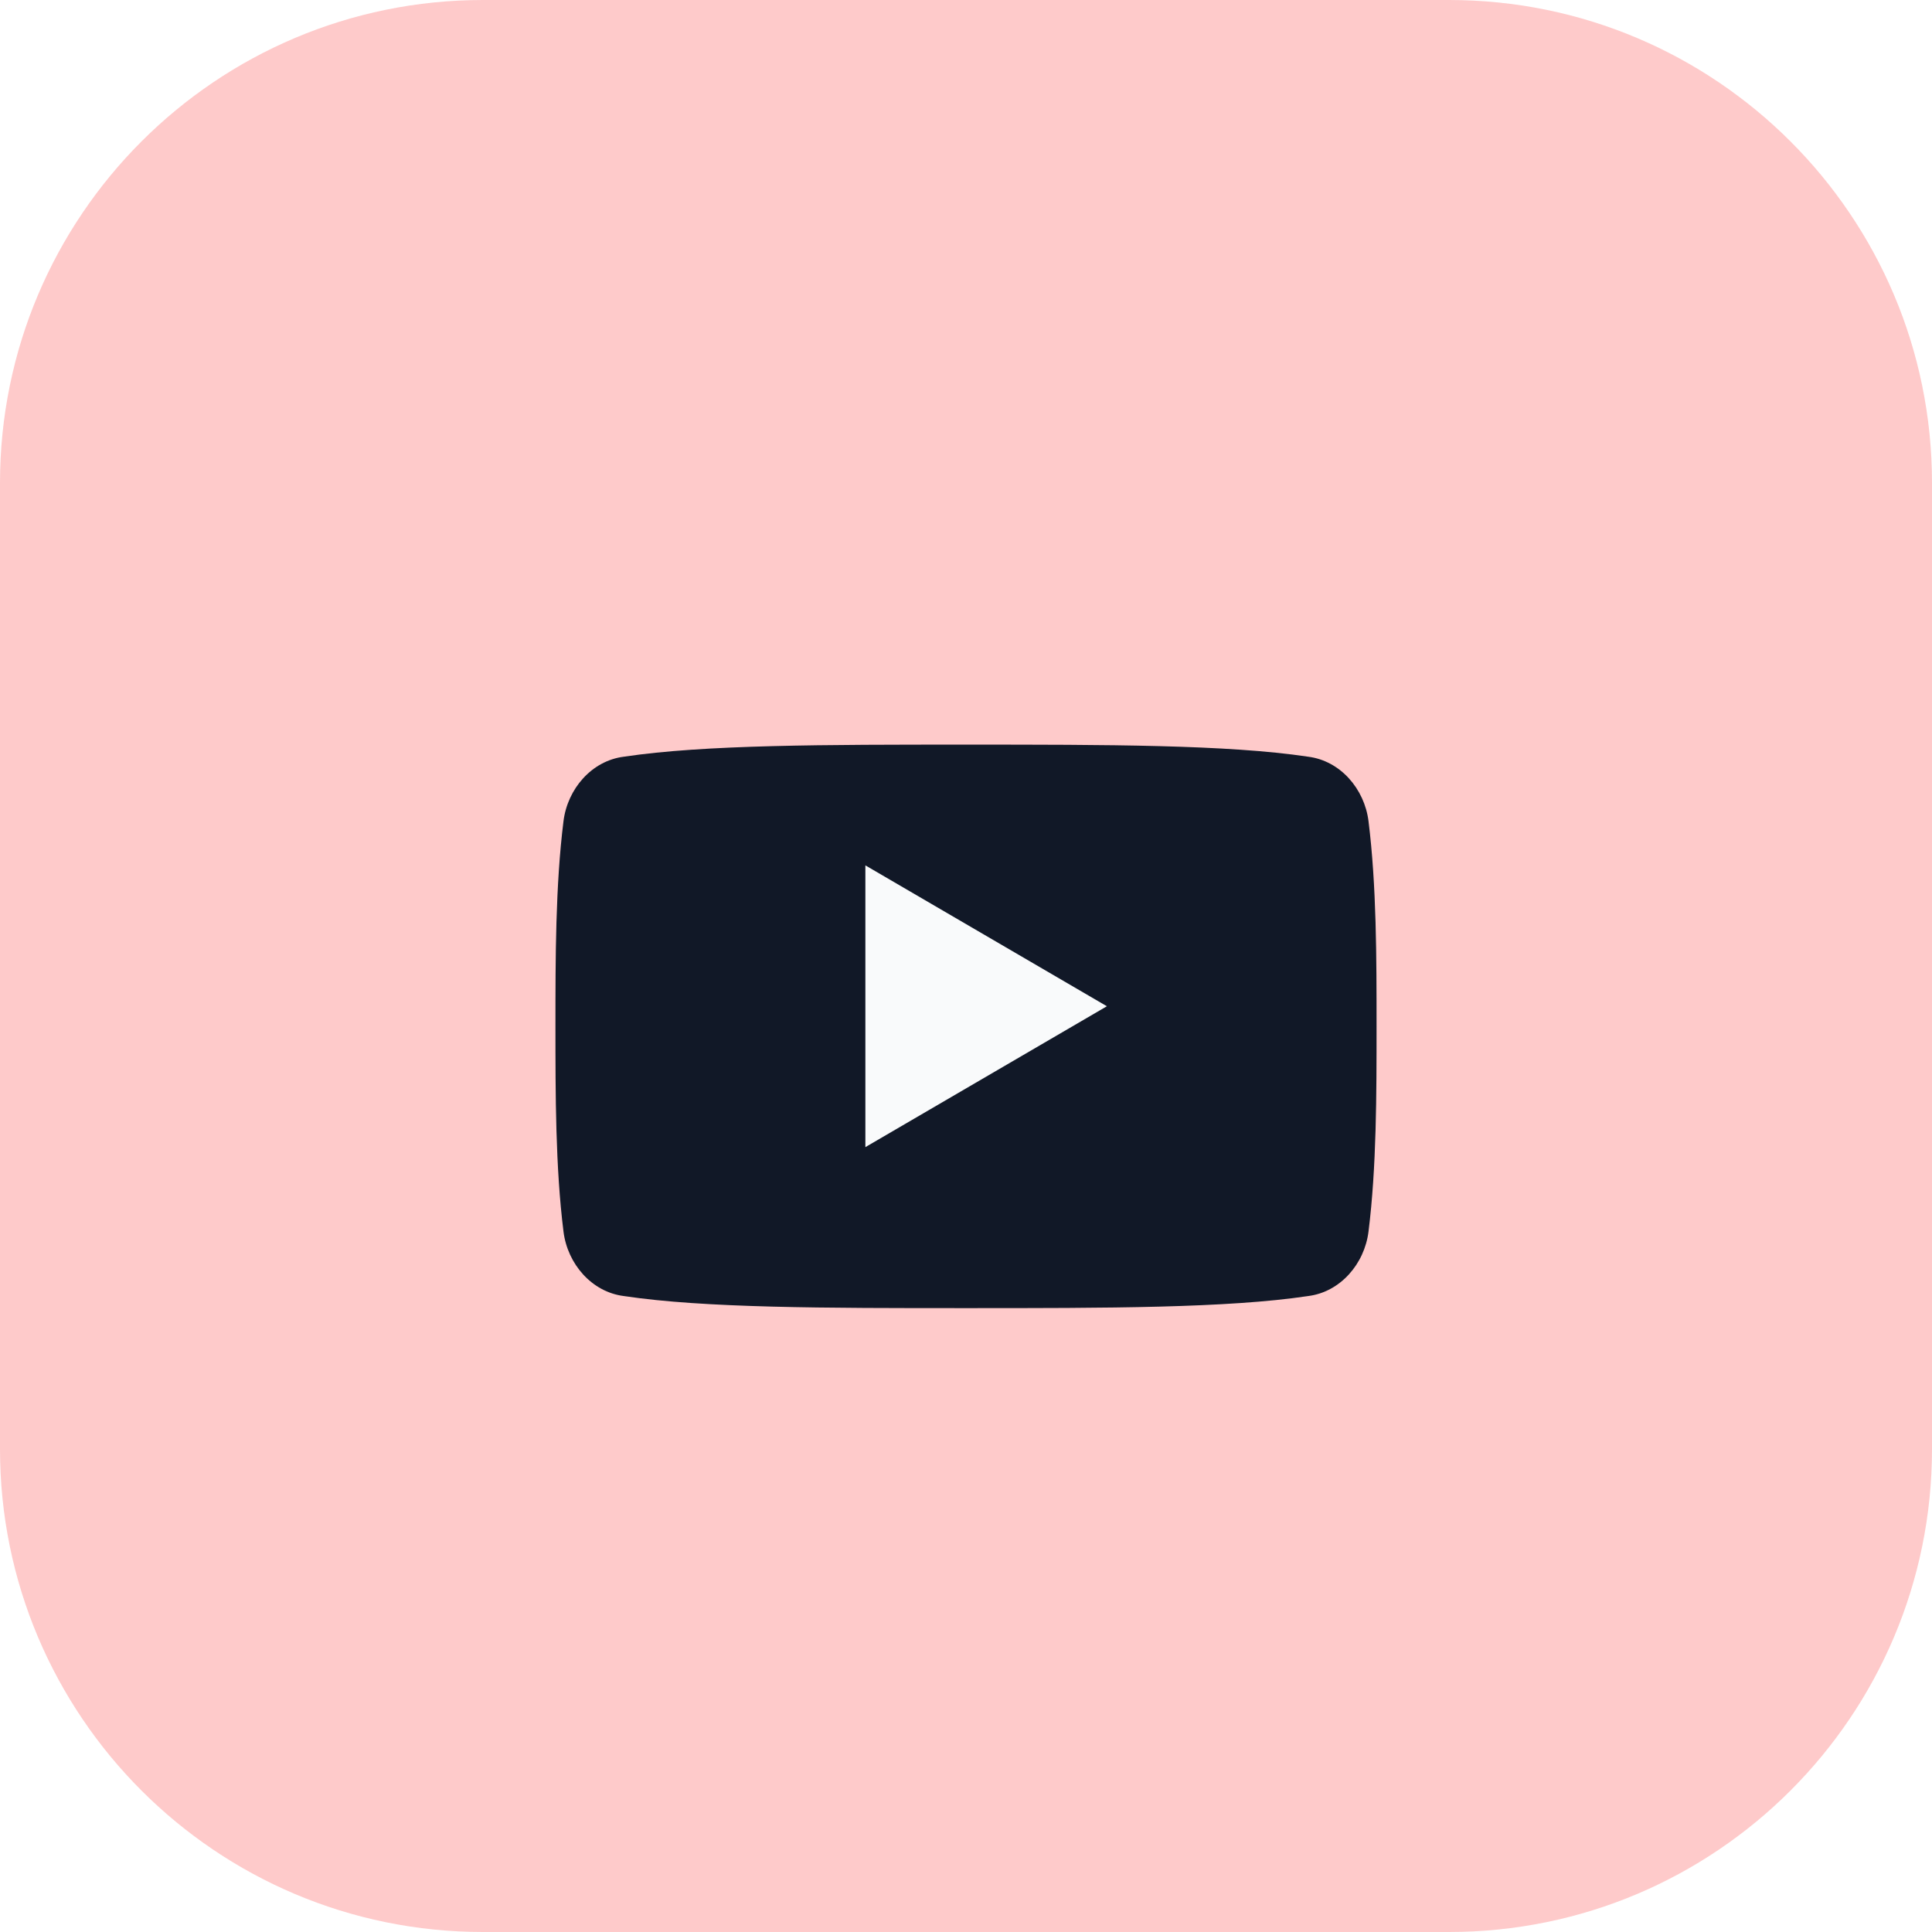
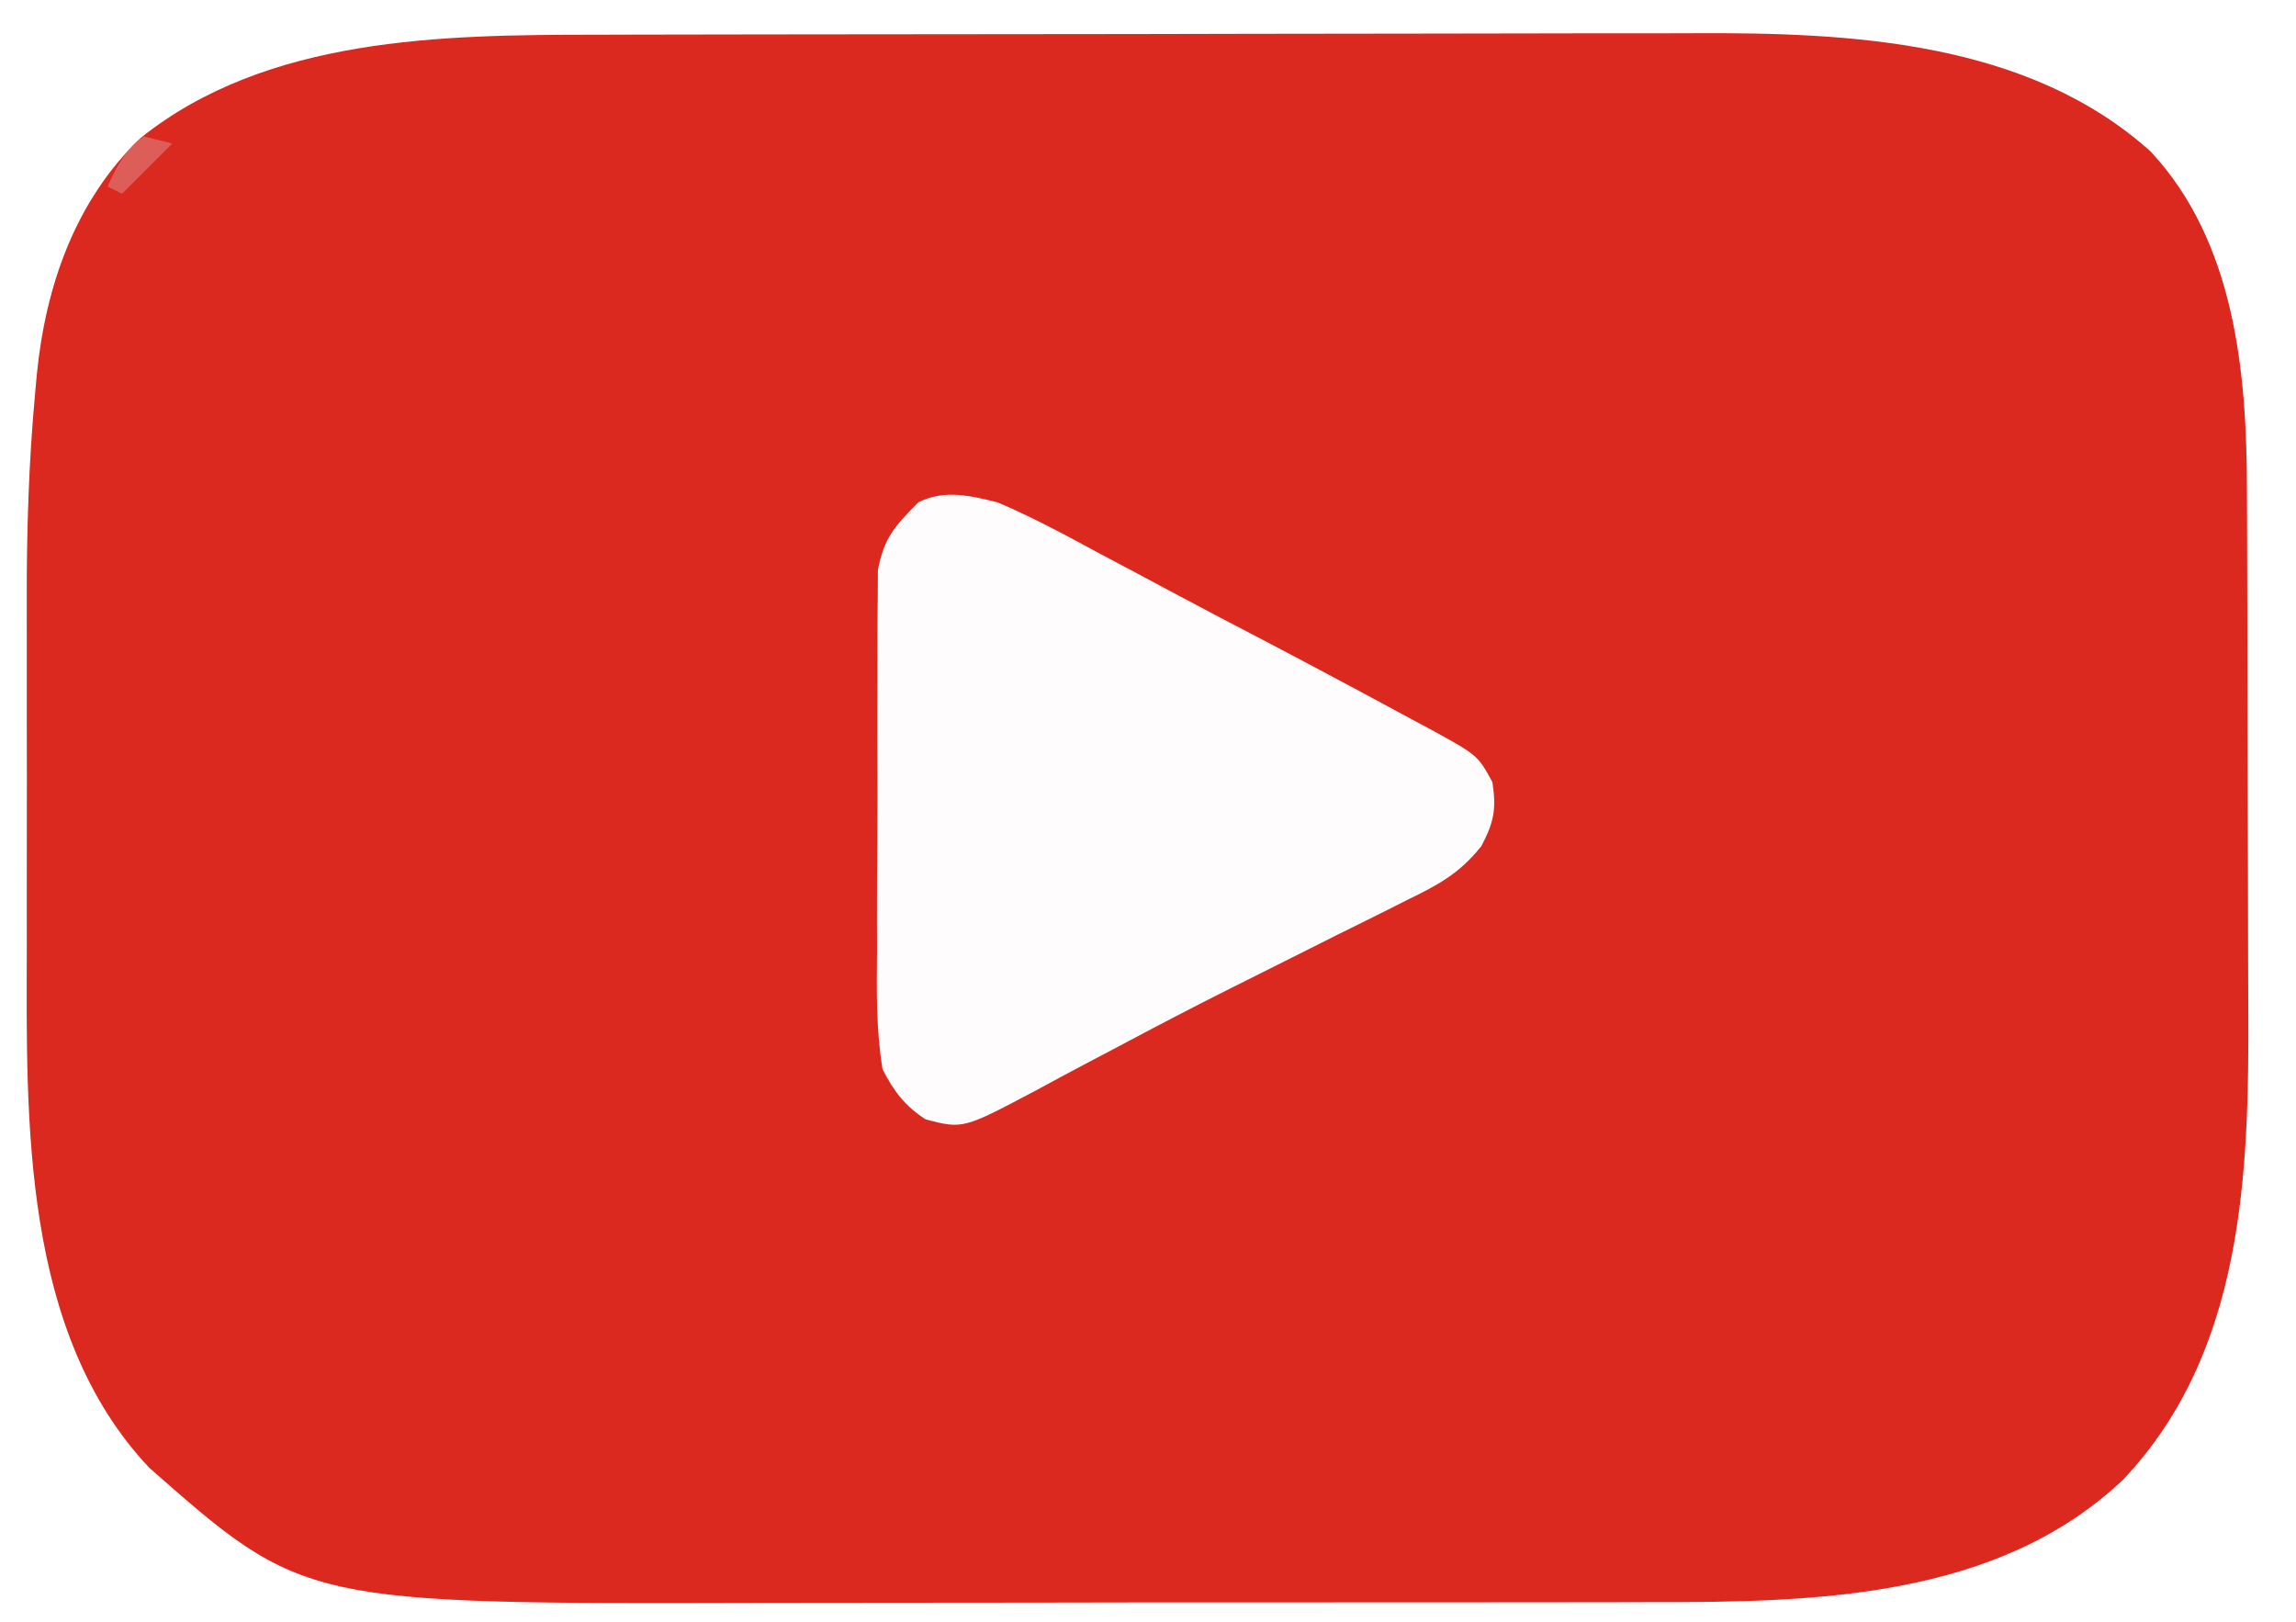
- <svg xmlns="http://www.w3.org/2000/svg" width="48" height="48" viewBox="0 0 48 48" fill="none">
-   <rect width="48" height="48" rx="12" fill="#FECACA" />
-   <path d="M34 30.6c-.1.8-.7 1.5-1.5 1.6-2 .3-5 .3-8.5.3s-6.5 0-8.5-.3c-.8-.1-1.4-.8-1.5-1.6-.2-1.6-.2-3.4-.2-5.1 0-1.7 0-3.5.2-5.1.1-.8.7-1.5 1.5-1.6 2-.3 5-.3 8.5-.3s6.5 0 8.5.3c.8.1 1.4.8 1.5 1.6.2 1.6.2 3.4.2 5.1 0 1.7 0 3.5-.2 5.1z" fill="#111827" />
-   <path d="M21.5 28.5v-7l6 3.5-6 3.5z" fill="#F9FAFB" />
+ <svg xmlns="http://www.w3.org/2000/svg" version="1.1" width="320" height="226">
+   <path d="M0 0 C1.82 -0.005 3.639 -0.01 5.459 -0.015 C10.381 -0.028 15.303 -0.035 20.225 -0.039 C23.311 -0.042 26.396 -0.046 29.481 -0.051 C39.164 -0.064 48.847 -0.074 58.53 -0.078 C69.652 -0.082 80.774 -0.1 91.896 -0.129 C100.528 -0.15 109.16 -0.16 117.793 -0.162 C122.931 -0.163 128.07 -0.169 133.209 -0.187 C138.054 -0.203 142.899 -0.205 147.744 -0.196 C149.505 -0.196 151.265 -0.2 153.025 -0.21 C174.948 -0.327 199.58 0.898 216.69 16.286 C228.401 28.853 230.081 46.986 230.101 63.336 C230.106 64.312 230.111 65.287 230.116 66.292 C230.131 69.496 230.138 72.7 230.143 75.903 C230.146 77.008 230.149 78.112 230.152 79.25 C230.167 85.101 230.176 90.952 230.18 96.803 C230.186 102.795 230.21 108.786 230.238 114.778 C230.257 119.43 230.262 124.082 230.264 128.734 C230.267 130.94 230.275 133.146 230.288 135.352 C230.418 158.548 229.716 183.559 212.843 201.376 C195.366 217.927 169.911 218.475 147.187 218.436 C145.485 218.44 143.782 218.445 142.08 218.451 C137.51 218.465 132.939 218.465 128.369 218.463 C124.527 218.462 120.686 218.467 116.845 218.471 C107.769 218.482 98.692 218.483 89.616 218.477 C80.311 218.471 71.006 218.483 61.701 218.504 C53.659 218.522 45.617 218.528 37.574 218.525 C32.795 218.523 28.015 218.525 23.235 218.539 C-40.667 218.711 -40.667 218.711 -62.247 199.724 C-80.049 180.86 -79.39 151.315 -79.325 127.134 C-79.327 125.285 -79.329 123.435 -79.331 121.586 C-79.334 117.745 -79.33 113.904 -79.321 110.063 C-79.309 105.205 -79.316 100.347 -79.328 95.489 C-79.335 91.68 -79.333 87.871 -79.327 84.062 C-79.326 82.274 -79.328 80.485 -79.332 78.697 C-79.352 69.023 -79.046 59.456 -78.153 49.819 C-78.073 48.951 -77.994 48.084 -77.912 47.19 C-76.667 34.925 -72.559 23.129 -63.497 14.411 C-45.859 0.294 -21.466 0.013 0 0 Z " fill="#DB2920" transform="translate(83.05981,4.838867)" />
+   <path d="M0 0 C4.782 2.023 9.315 4.467 13.875 6.938 C15.173 7.627 16.471 8.316 17.771 9.003 C20.344 10.366 22.913 11.736 25.478 13.114 C29.272 15.146 33.086 17.138 36.905 19.123 C40.616 21.057 44.309 23.027 48 25 C48.822 25.437 49.644 25.874 50.491 26.325 C53 27.664 55.501 29.017 58 30.375 C59.141 30.983 59.141 30.983 60.305 31.603 C66.968 35.261 66.968 35.261 69 39 C69.569 42.737 69.229 44.565 67.461 47.921 C64.428 51.716 61.491 53.304 57.184 55.391 C56.419 55.777 55.654 56.164 54.866 56.562 C52.397 57.806 49.918 59.028 47.438 60.25 C45.74 61.101 44.044 61.953 42.348 62.807 C39.04 64.473 35.728 66.131 32.414 67.785 C27.215 70.385 22.068 73.079 16.938 75.812 C15.525 76.556 14.112 77.3 12.699 78.043 C10.276 79.32 7.864 80.617 5.457 81.926 C-4.789 87.355 -4.789 87.355 -10 86 C-12.853 84.148 -14.478 82.032 -16 79 C-16.895 73.525 -16.821 68.087 -16.762 62.559 C-16.763 60.946 -16.767 59.334 -16.772 57.722 C-16.776 54.352 -16.76 50.982 -16.727 47.613 C-16.687 43.303 -16.697 38.994 -16.722 34.684 C-16.736 31.358 -16.726 28.032 -16.708 24.706 C-16.702 23.117 -16.703 21.528 -16.712 19.94 C-16.72 17.716 -16.696 15.495 -16.663 13.271 C-16.656 12.009 -16.649 10.746 -16.642 9.446 C-15.795 4.9 -14.228 3.259 -11 0 C-7.393 -1.804 -3.765 -0.925 0 0 Z " fill="#FEFCFC" transform="translate(139,70)" />
+   <path d="M0 0 C1.32 0.33 2.64 0.66 4 1 C1.69 3.31 -0.62 5.62 -3 8 C-3.66 7.67 -4.32 7.34 -5 7 C-3.725 4.156 -2.549 1.862 0 0 Z " fill="#DD5E58" transform="translate(20,19)" />
</svg>
